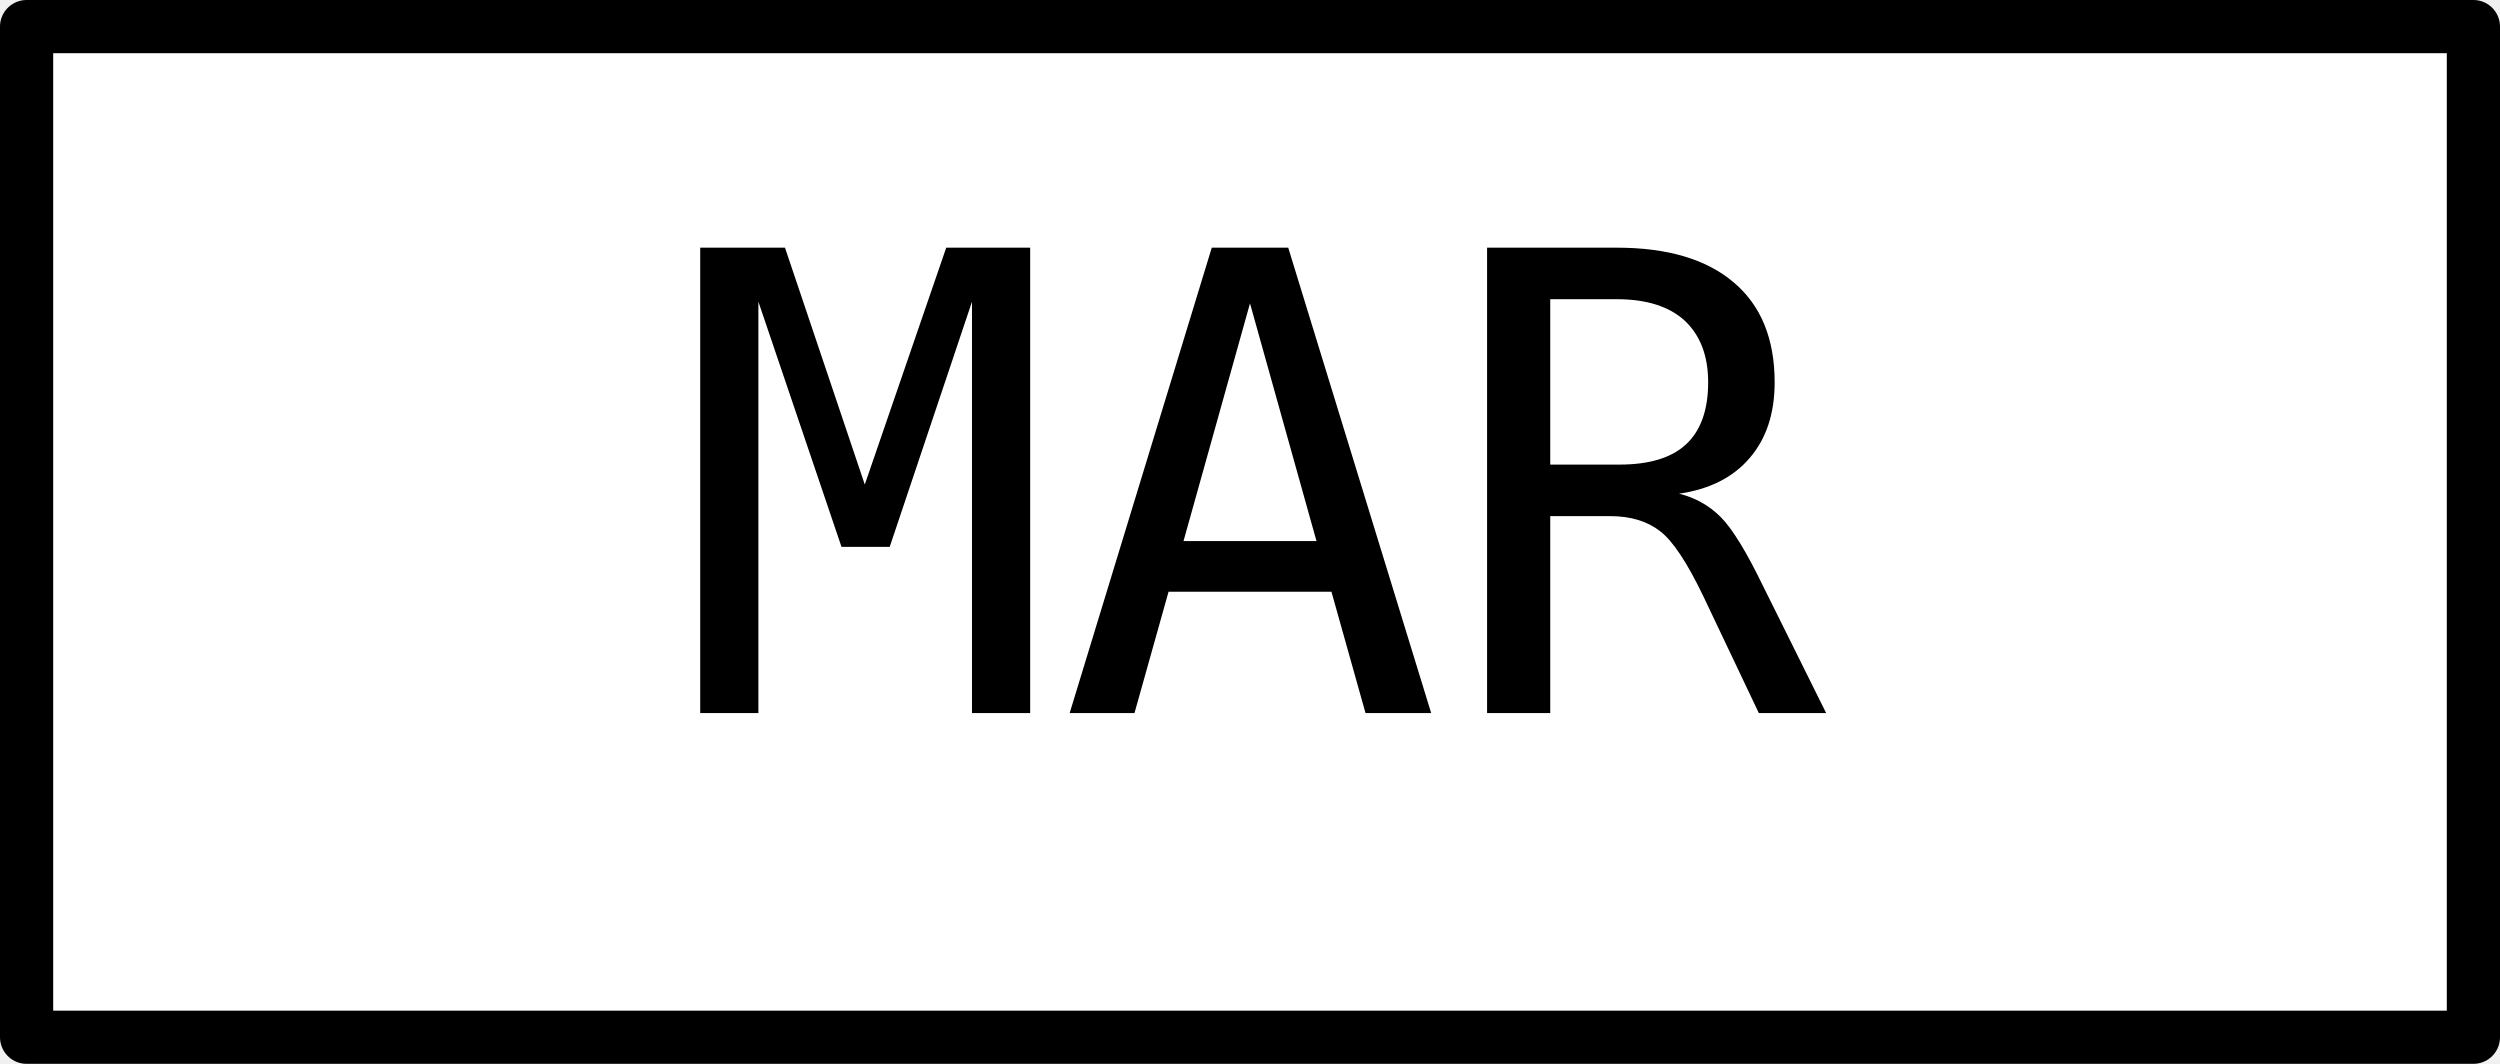
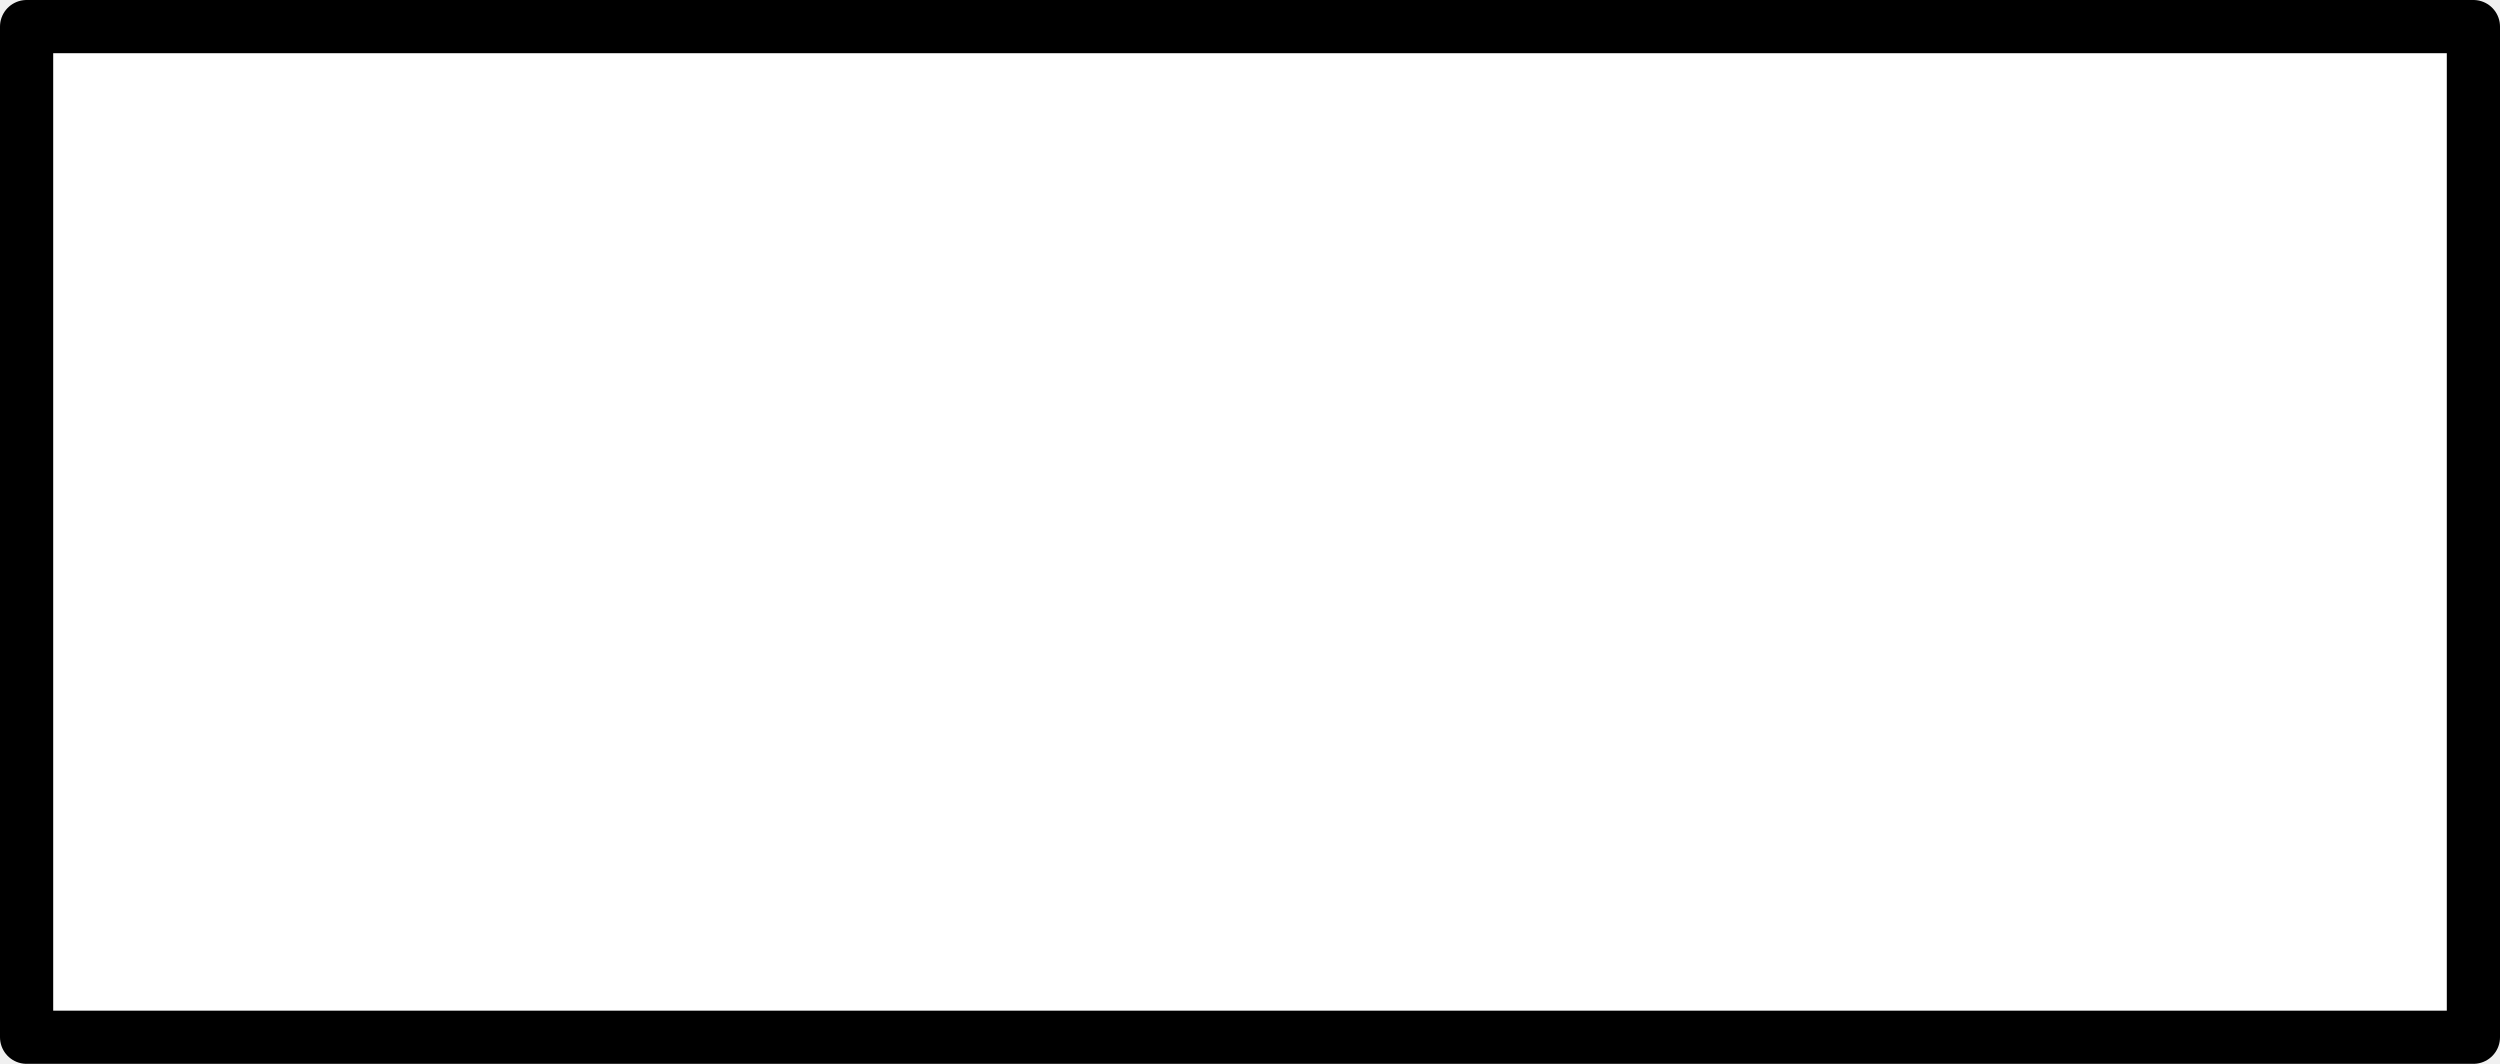
<svg xmlns="http://www.w3.org/2000/svg" viewBox="0 0 47 20">
  <rect fill="white" stroke="black" stroke-width="1" stroke-linejoin="round" transform="translate(0.5,0.5)" width="46" height="19" />
-   <text x="50%" y="50%" dominant-baseline="middle" text-anchor="middle" font-family="monospace" font-size="12" fill="black">MAR</text>
</svg>
